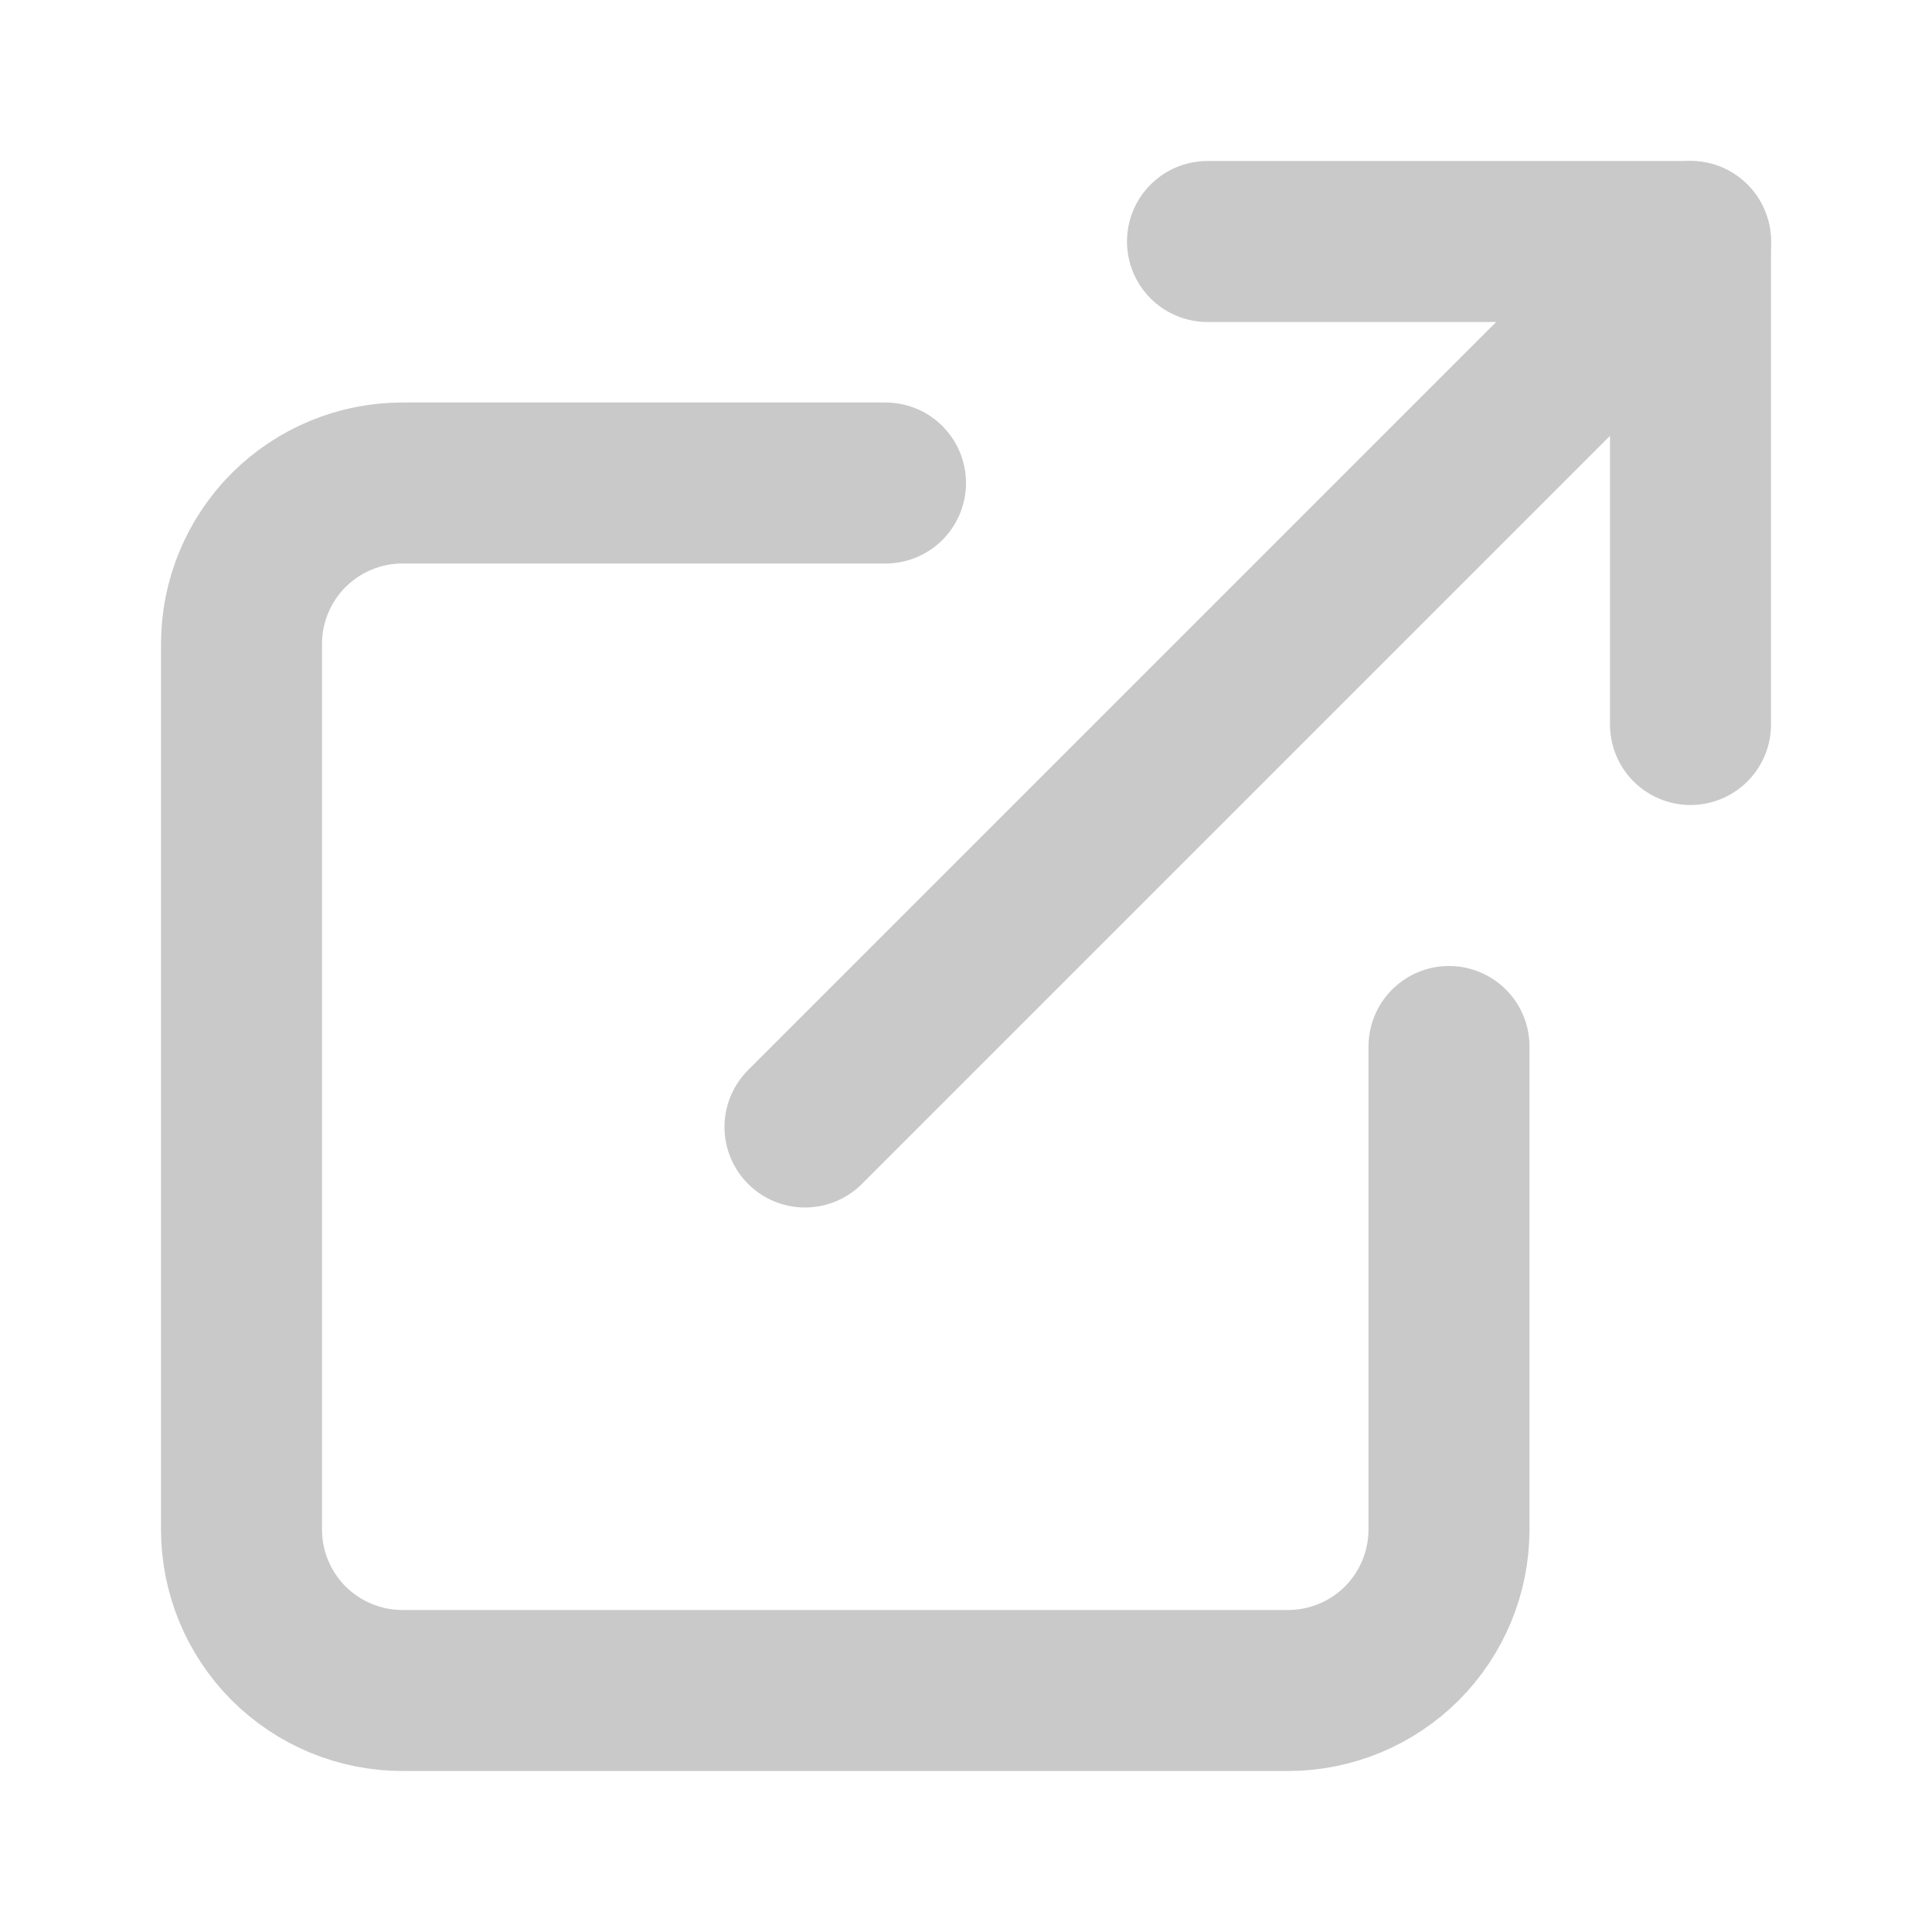
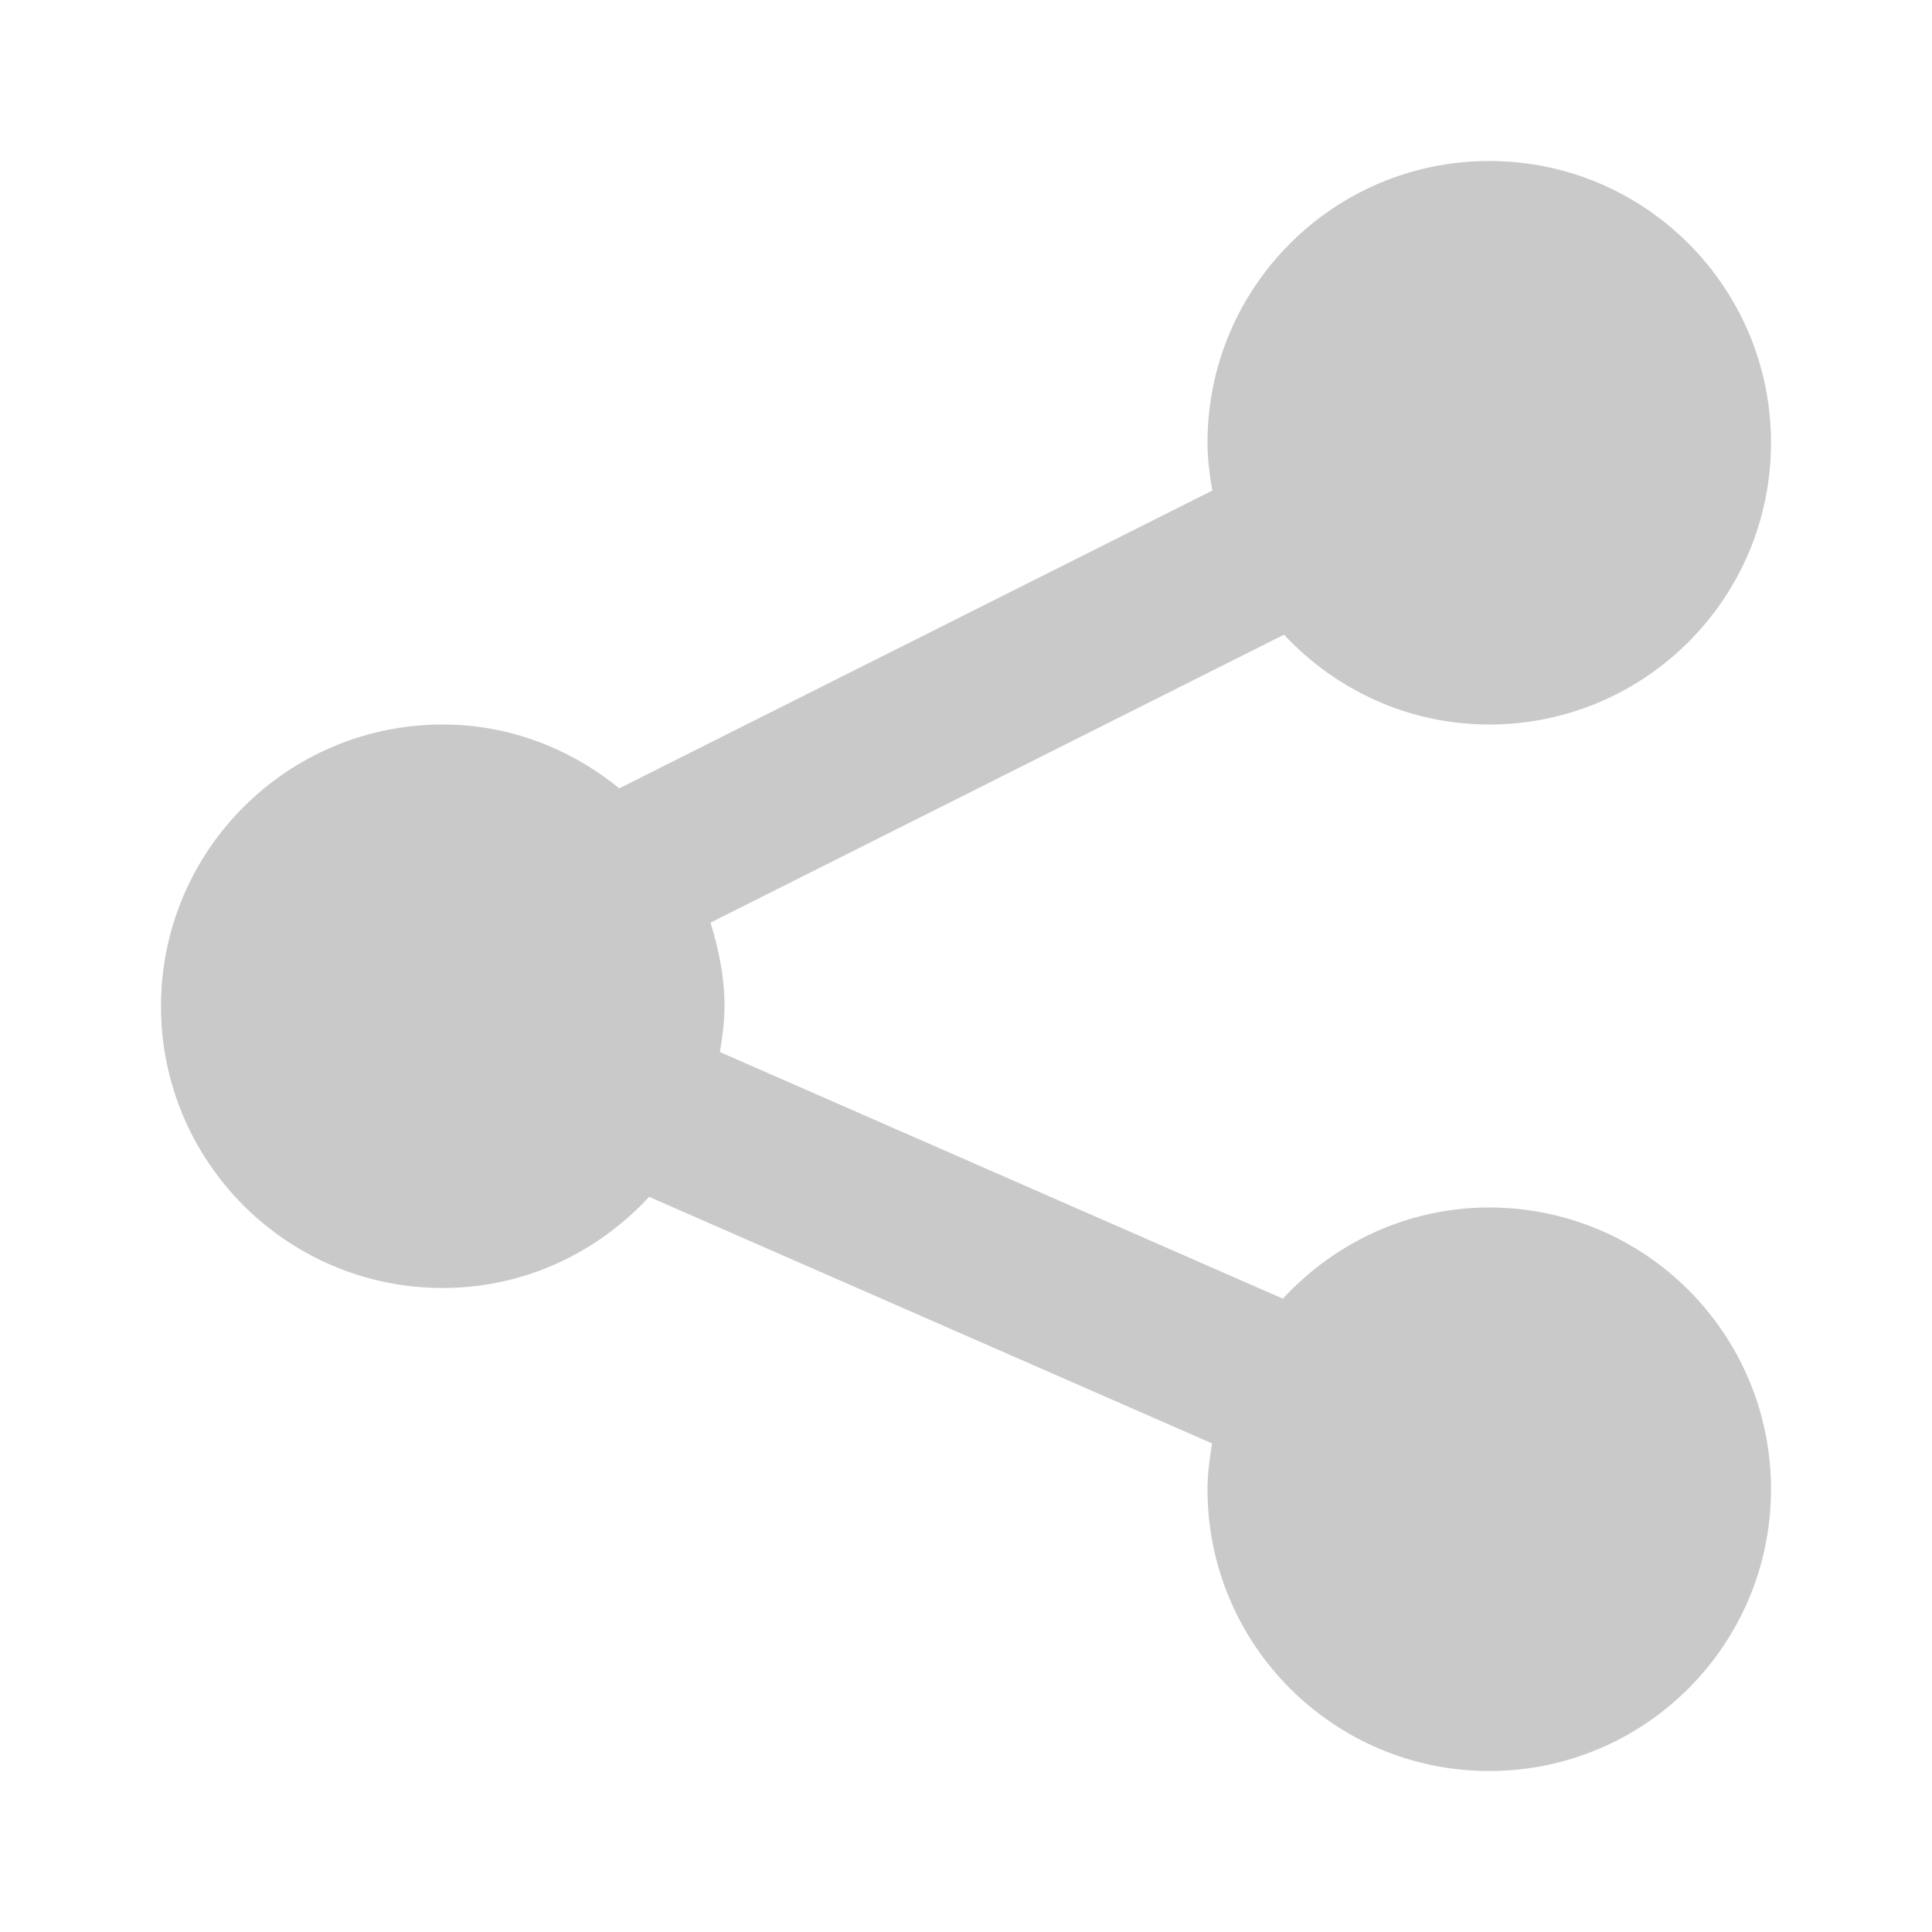
- <svg xmlns="http://www.w3.org/2000/svg" width="18" height="18" viewBox="0 0 18 18" fill="none">
-   <path d="M13.5 9.75V14.25C13.5 14.648 13.342 15.029 13.061 15.311C12.779 15.592 12.398 15.75 12 15.75H3.75C3.352 15.75 2.971 15.592 2.689 15.311C2.408 15.029 2.25 14.648 2.25 14.25V6C2.25 5.602 2.408 5.221 2.689 4.939C2.971 4.658 3.352 4.5 3.75 4.5H8.25" stroke="#C9C9C9" stroke-width="1.5" stroke-linecap="round" stroke-linejoin="round" />
-   <path d="M11.25 2.25H15.75V6.75" stroke="#C9C9C9" stroke-width="1.5" stroke-linecap="round" stroke-linejoin="round" />
-   <path d="M7.5 10.5L15.75 2.25" stroke="#C9C9C9" stroke-width="1.5" stroke-linecap="round" stroke-linejoin="round" />
+ <svg xmlns="http://www.w3.org/2000/svg" width="18" height="18" viewBox="0 0 512 512" version="1.1" fill="##C9C9C9">
+   <g id="SVGRepo_bgCarrier" stroke-width="0" />
+   <g id="SVGRepo_tracerCarrier" stroke-linecap="round" stroke-linejoin="round" />
+   <g id="SVGRepo_iconCarrier">
+     <g id="Page-1" stroke="none" stroke-width="1" fill="none" fill-rule="evenodd">
+       <g id="icon" fill="#C9C9C9" transform="translate(42.66667, 42.66667)">
+         <path d="M352,277.333 C330.313,277.333 310.953,286.729 297.312,301.495 L148.109,236.137 C148.763,232.164 149.333,228.158 149.333,224 C149.333,216.232 147.811,208.889 145.611,201.846 L297.606,125.527 C311.232,140.096 330.478,149.333 352,149.333 C393.237,149.333 426.667,115.904 426.667,74.667 C426.667,33.43 393.237,3.55271368e-14 352,3.55271368e-14 C310.763,3.55271368e-14 277.333,33.43 277.333,74.667 C277.333,79.007 277.9,83.2 278.611,87.337 L121.456,166.246 C108.62,155.832 92.483,149.333 74.667,149.333 C33.43,149.333 3.55271368e-14,182.763 3.55271368e-14,224 C3.55271368e-14,265.237 33.43,298.667 74.667,298.667 C96.354,298.667 115.713,289.271 129.354,274.505 L278.557,339.863 C277.904,343.836 277.333,347.842 277.333,352 C277.333,393.237 310.763,426.667 352,426.667 C393.237,426.667 426.667,393.237 426.667,352 C426.667,310.763 393.237,277.333 352,277.333 Z" id="Shape"> </path>
+       </g>
+     </g>
+   </g>
</svg>
